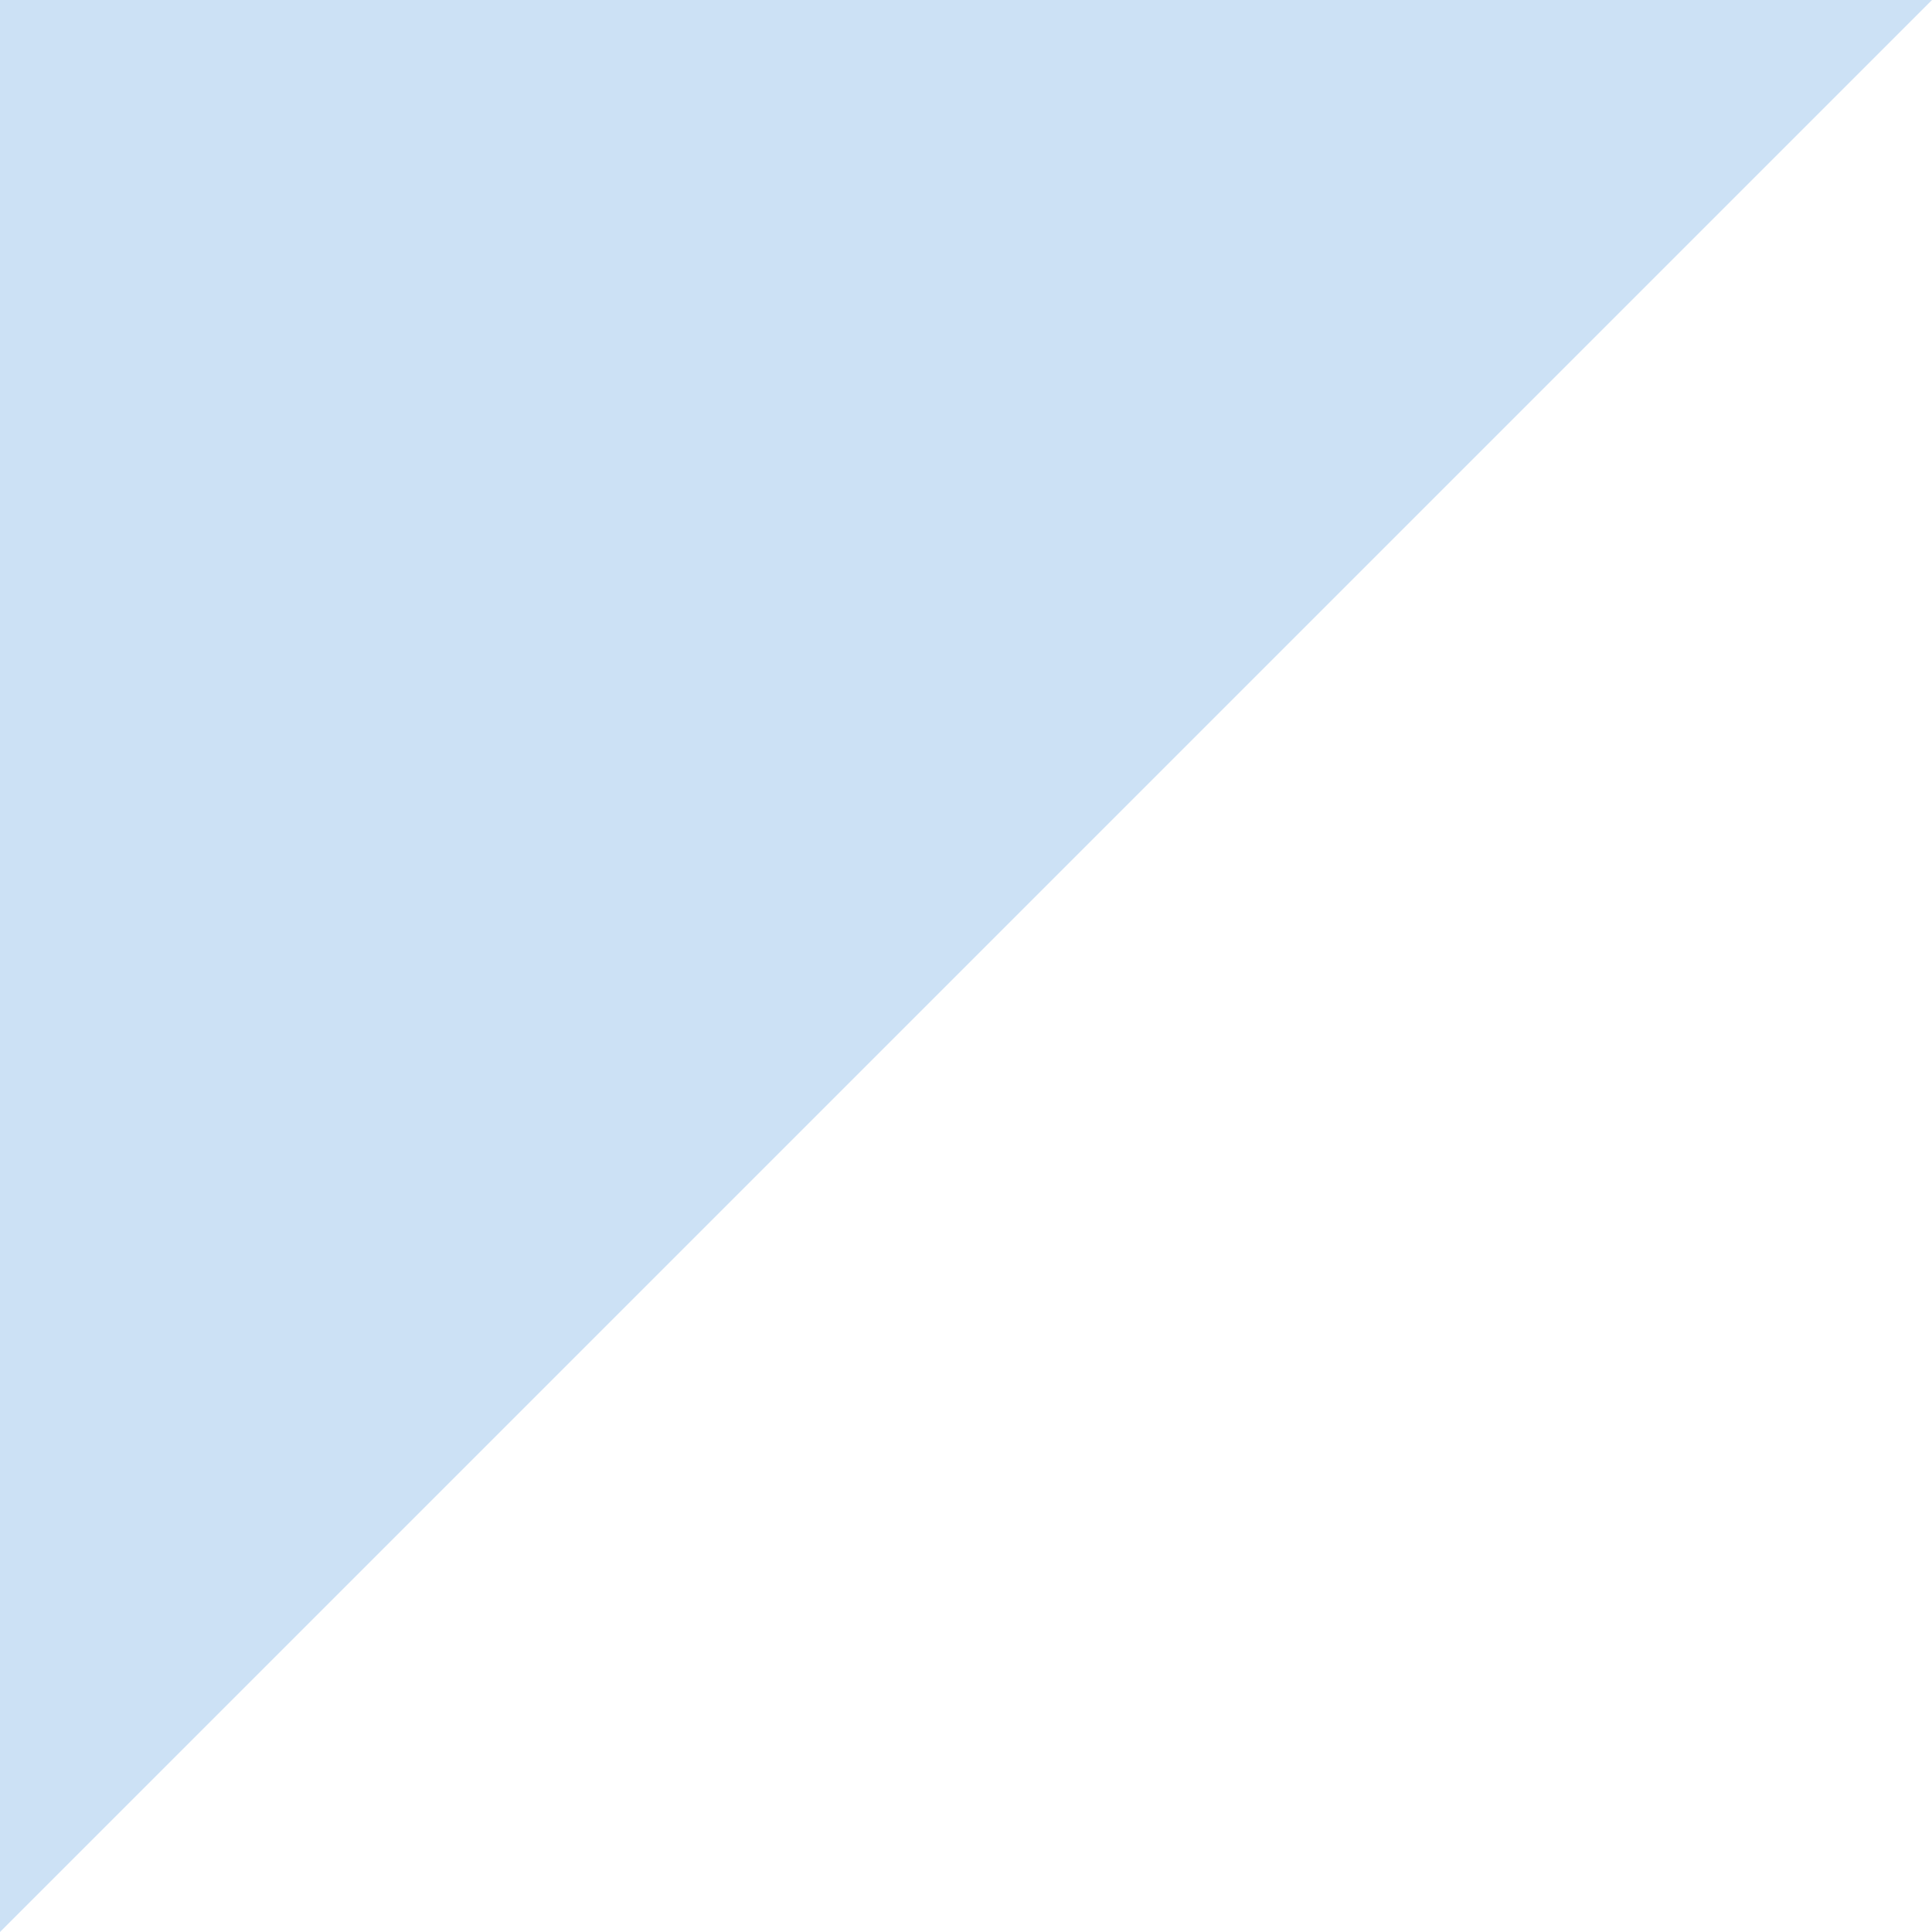
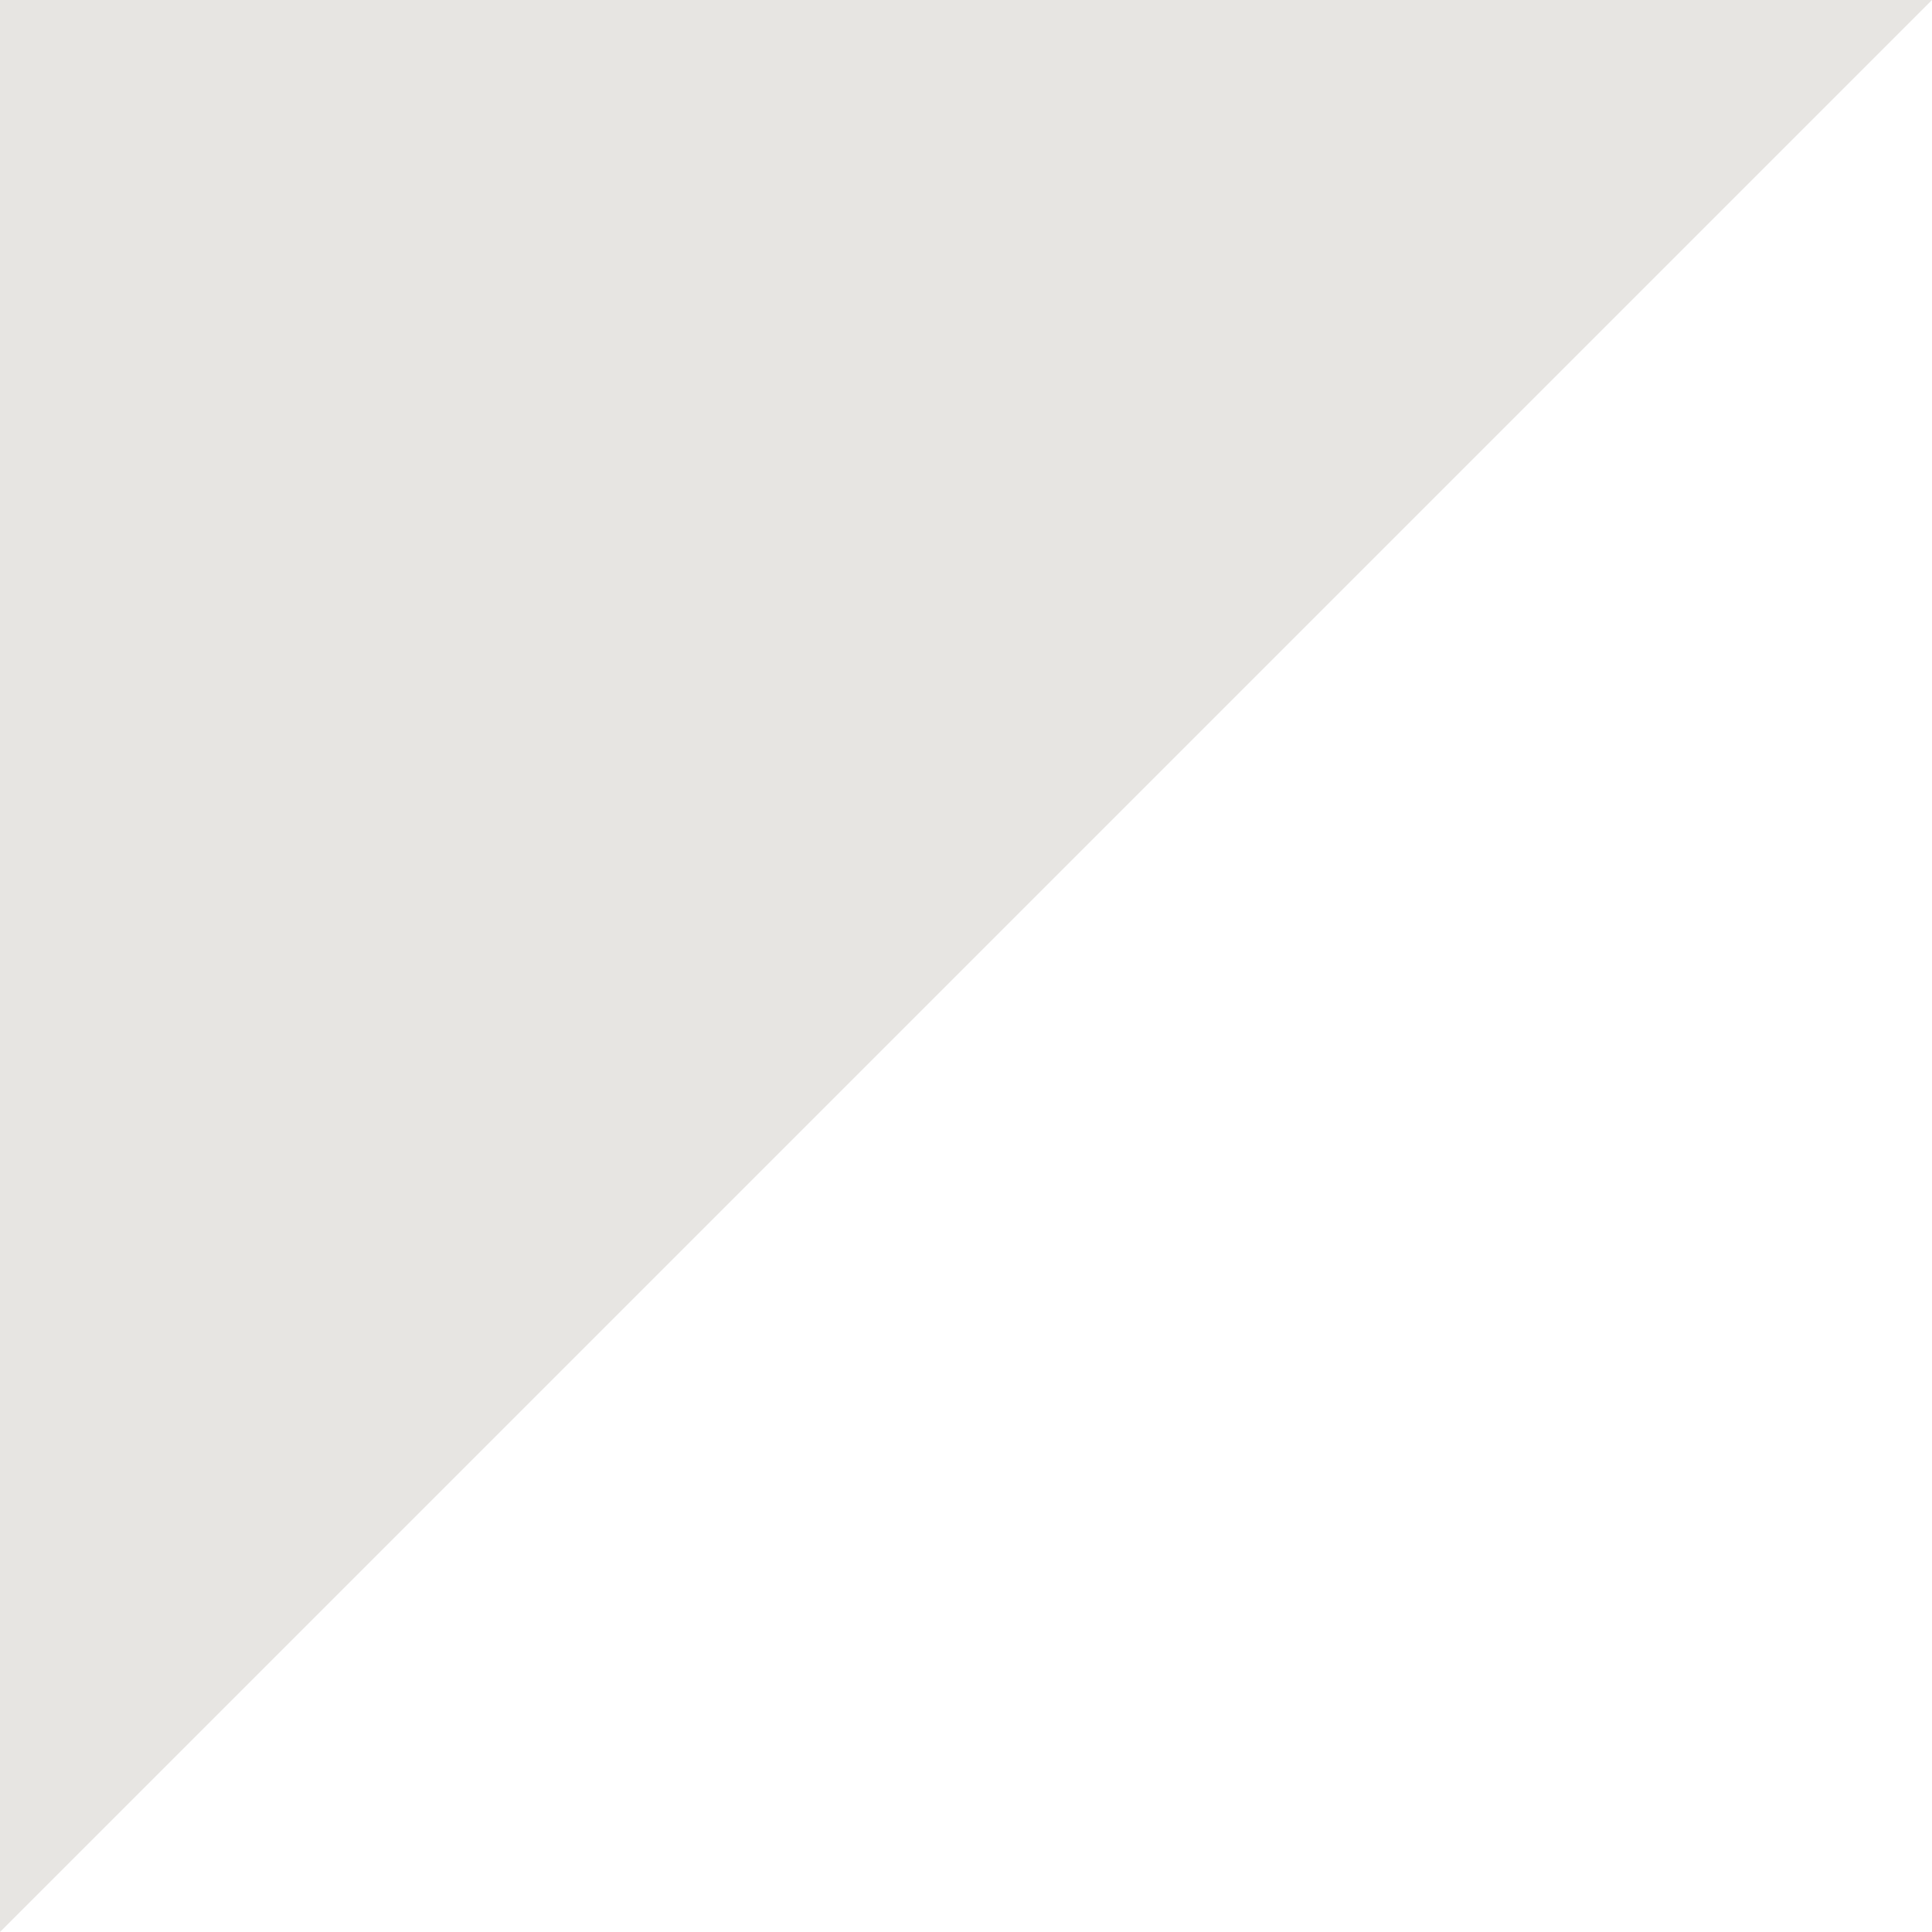
<svg xmlns="http://www.w3.org/2000/svg" width="60px" height="60px" viewBox="0 0 60 60" version="1.1">
  <defs />
  <g id="Page-1" stroke="none" stroke-width="1" fill="none" fill-rule="evenodd">
-     <g id="Allen-&amp;-Overy" transform="translate(-30, -30)" fill="#CCE1F5">
+     <g id="Allen-&amp;-Overy" transform="translate(-30, -30)" fill="#E7E5E2">
      <polygon id="Rectangle-4" points="30 30 90 30 30 90" />
    </g>
  </g>
</svg>
